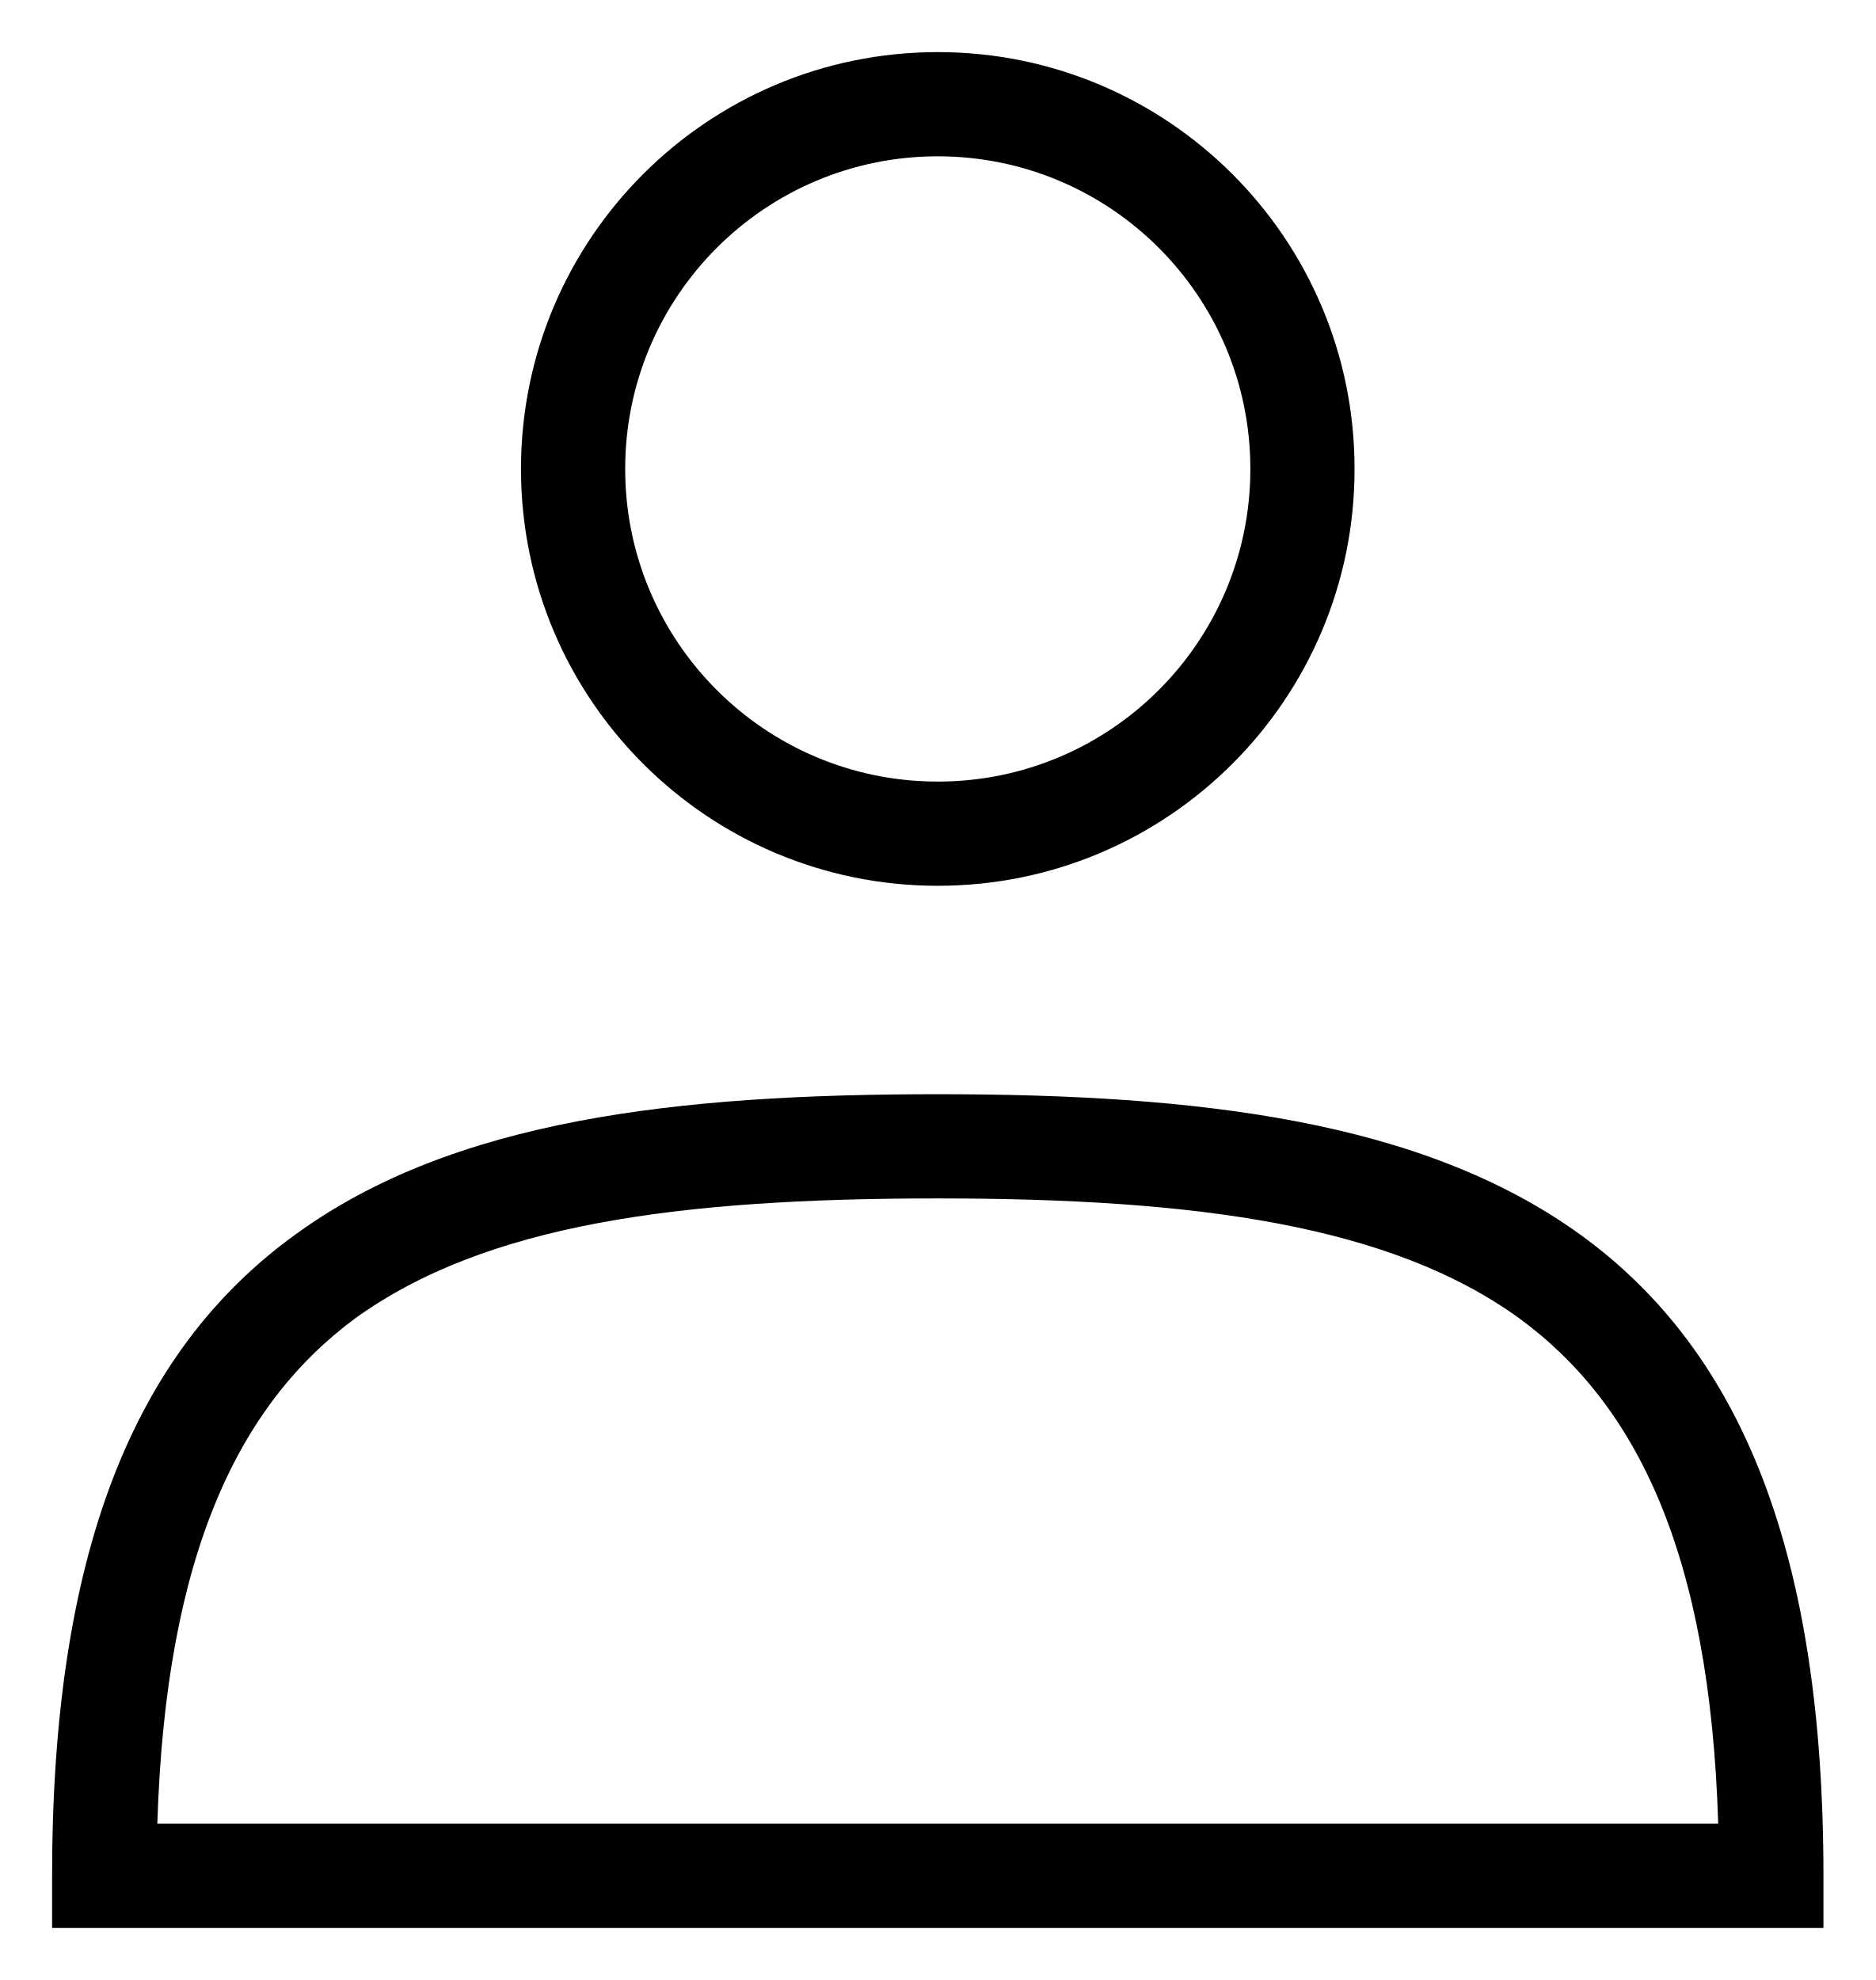
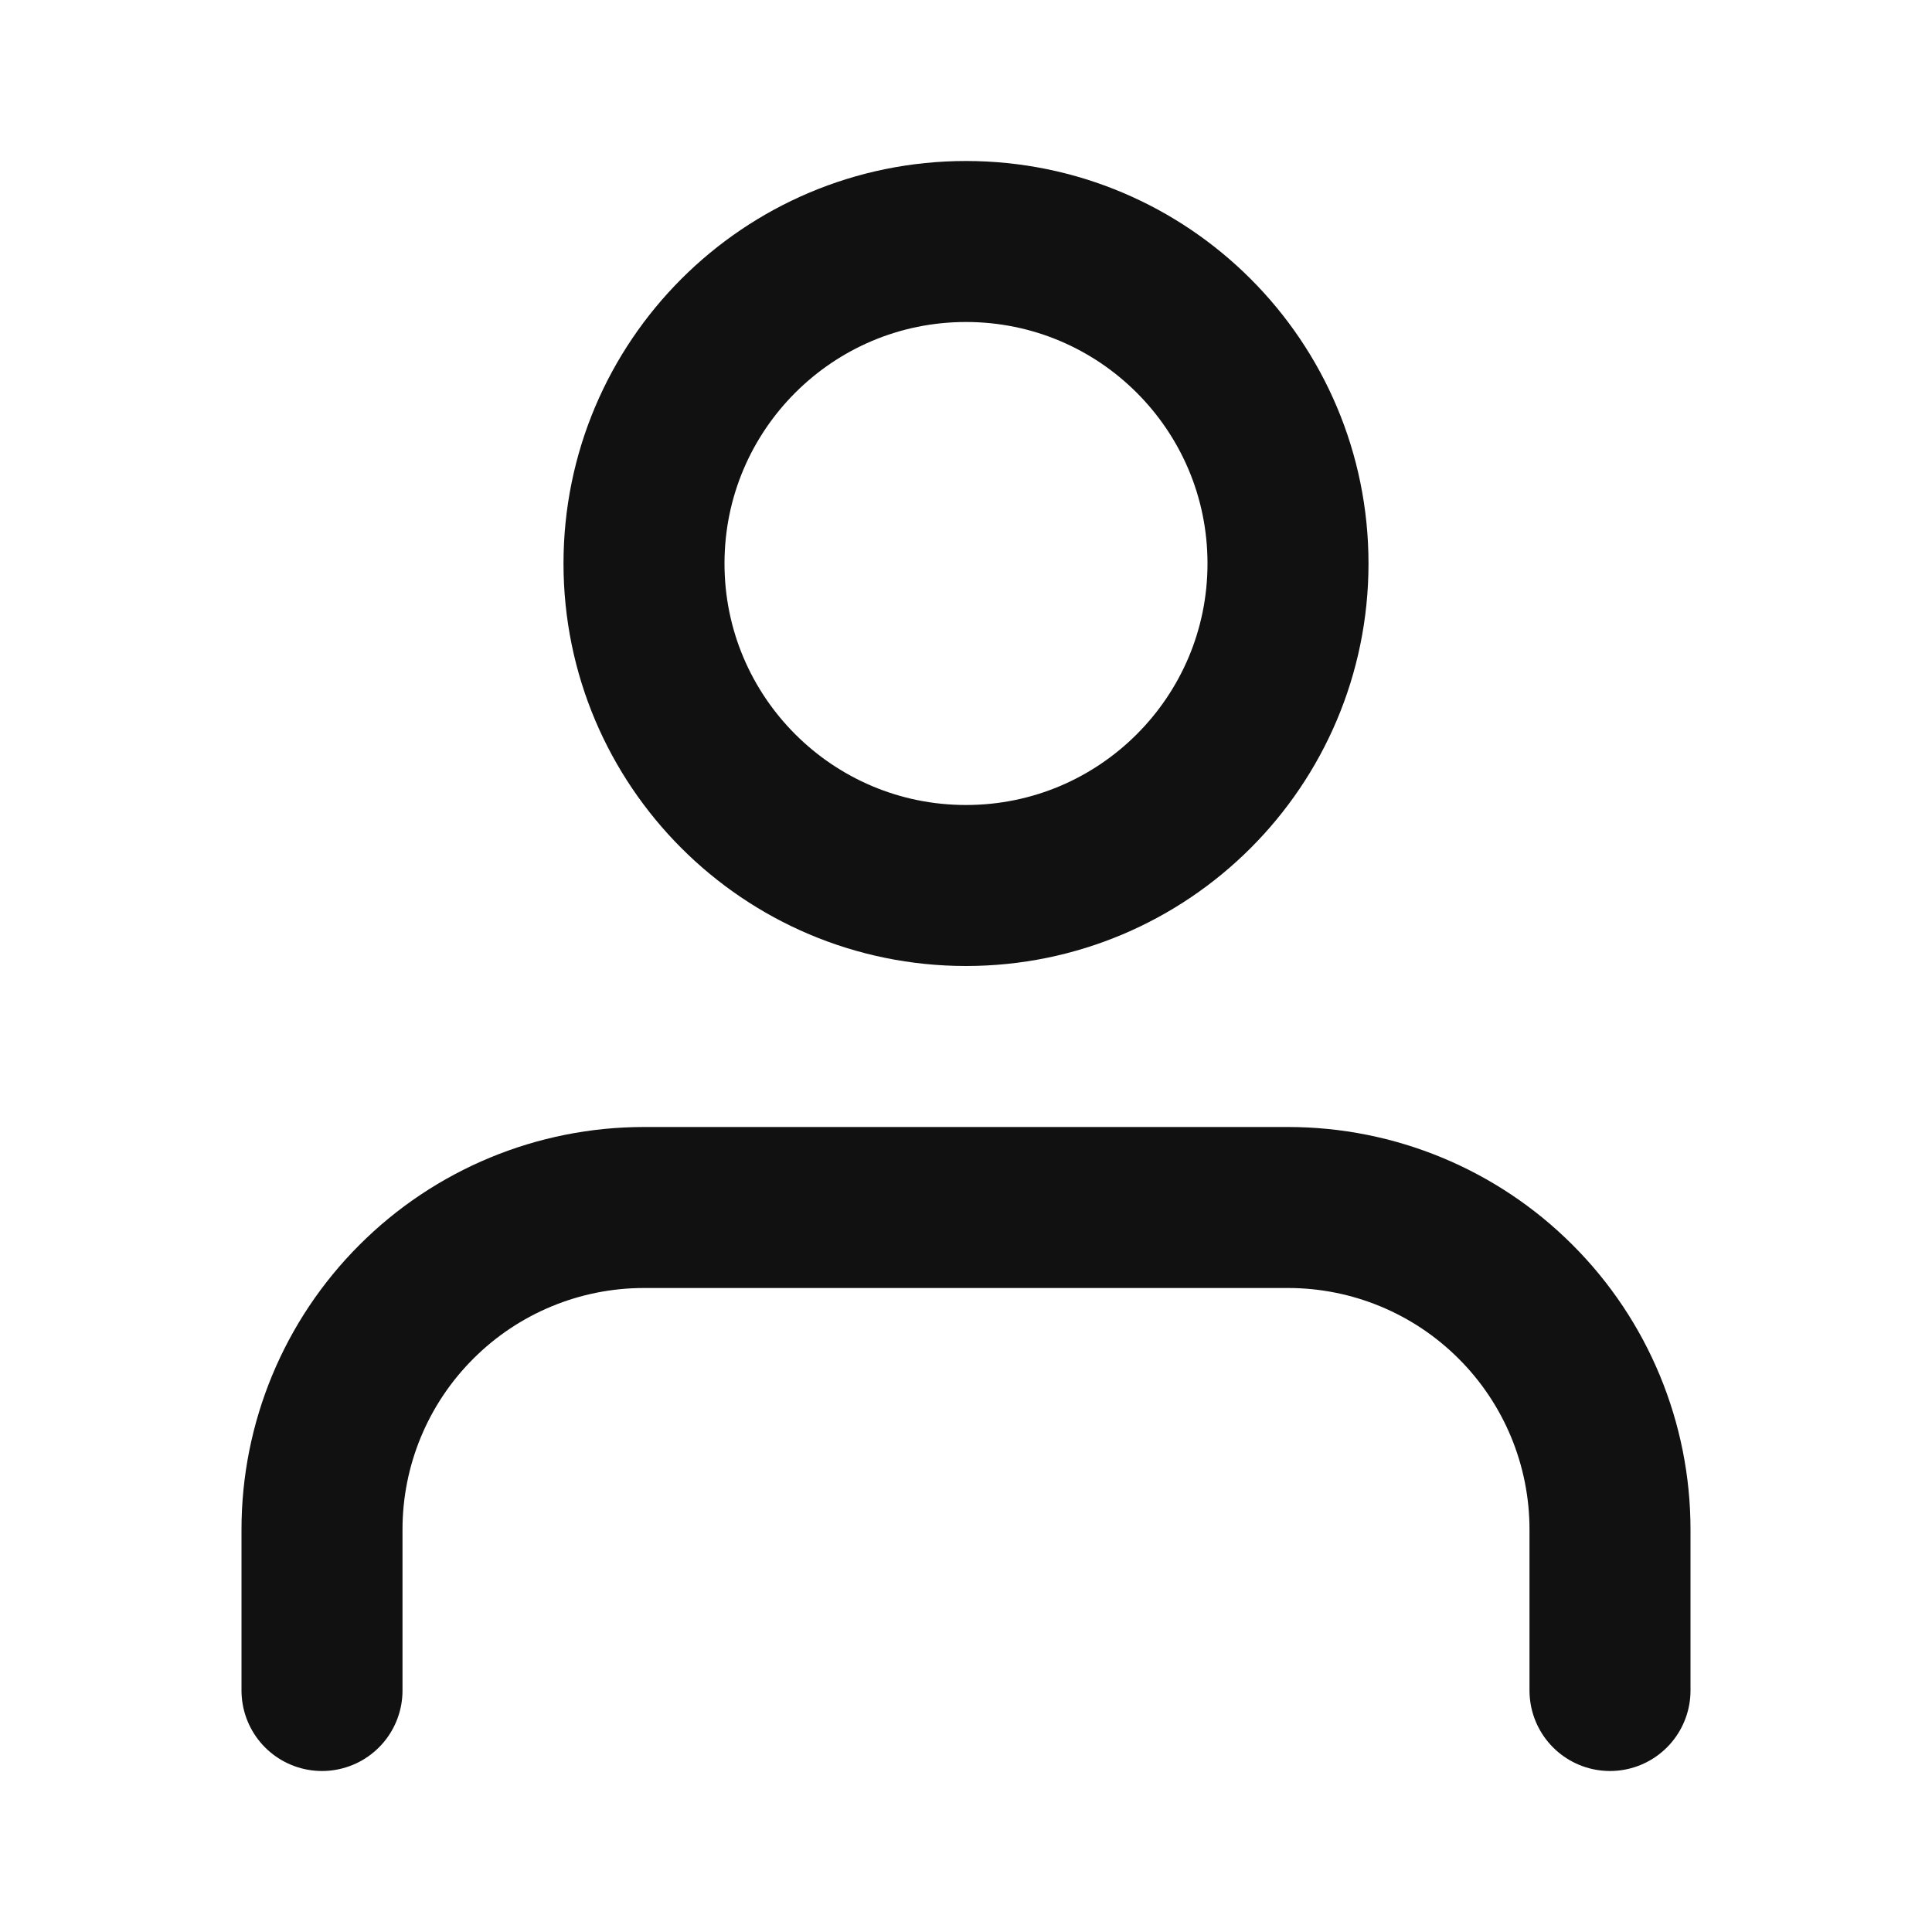
- <svg xmlns="http://www.w3.org/2000/svg" fill="none" class="icon icon-account" viewBox="0 0 18 19">
-   <path fill="currentColor" fill-rule="evenodd" d="M6 4.5a3 3 0 1 1 6 0 3 3 0 0 1-6 0m3-4a4 4 0 1 0 0 8 4 4 0 0 0 0-8m5.58 12.15c1.12.82 1.83 2.24 1.91 4.85H1.51c.08-2.6.79-4.03 1.9-4.85C4.66 11.75 6.5 11.5 9 11.5s4.35.26 5.58 1.15M9 10.5c-2.5 0-4.65.24-6.17 1.35C1.27 12.98.5 14.93.5 18v.5h17V18c0-3.07-.77-5.02-2.33-6.15-1.52-1.1-3.67-1.35-6.17-1.35" clip-rule="evenodd" />
+ <svg xmlns="http://www.w3.org/2000/svg" width="24" height="24" viewBox="0 0 24 24" fill="none">
+   <path d="M20 21V19C20 17.939 19.579 16.922 18.828 16.172C18.078 15.421 17.061 15 16 15H8C6.939 15 5.922 15.421 5.172 16.172C4.421 16.922 4 17.939 4 19V21" stroke="#111111" stroke-width="2" stroke-linecap="round" stroke-linejoin="round" />
+   <path d="M12 11C14.209 11 16 9.209 16 7C16 4.791 14.209 3 12 3C9.791 3 8 4.791 8 7C8 9.209 9.791 11 12 11Z" stroke="#111111" stroke-width="2" stroke-linecap="round" stroke-linejoin="round" />
</svg>
